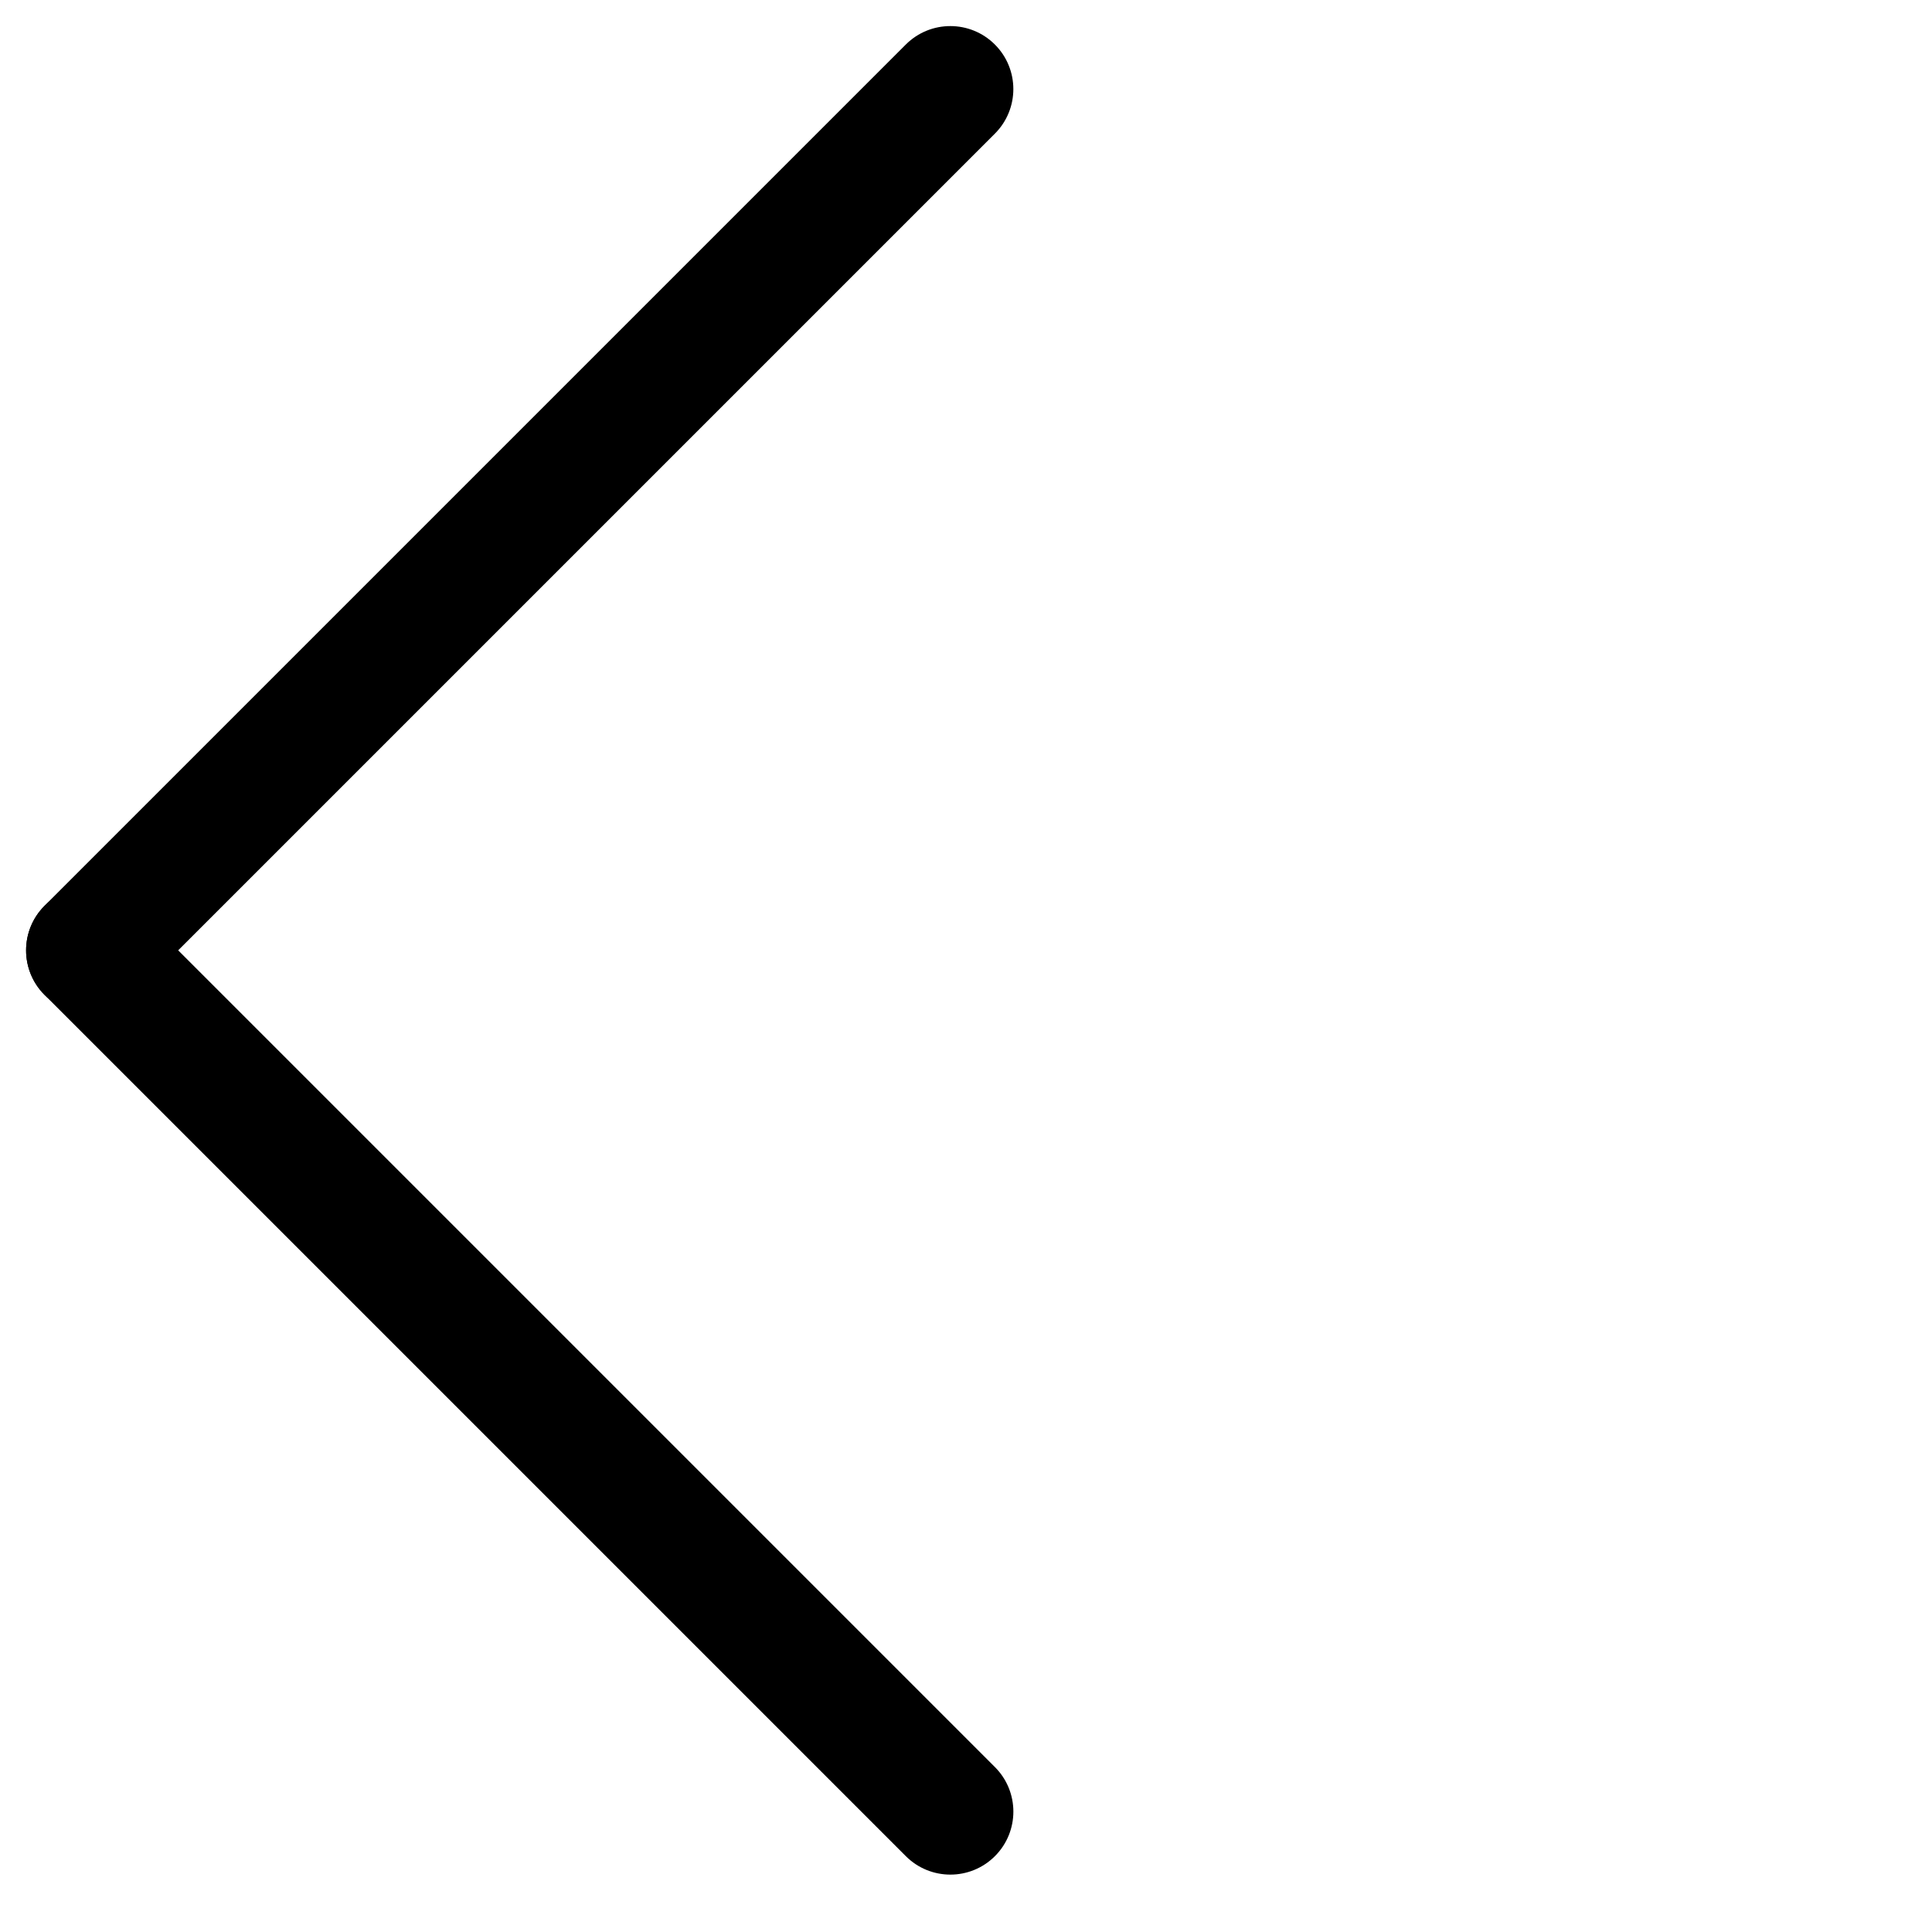
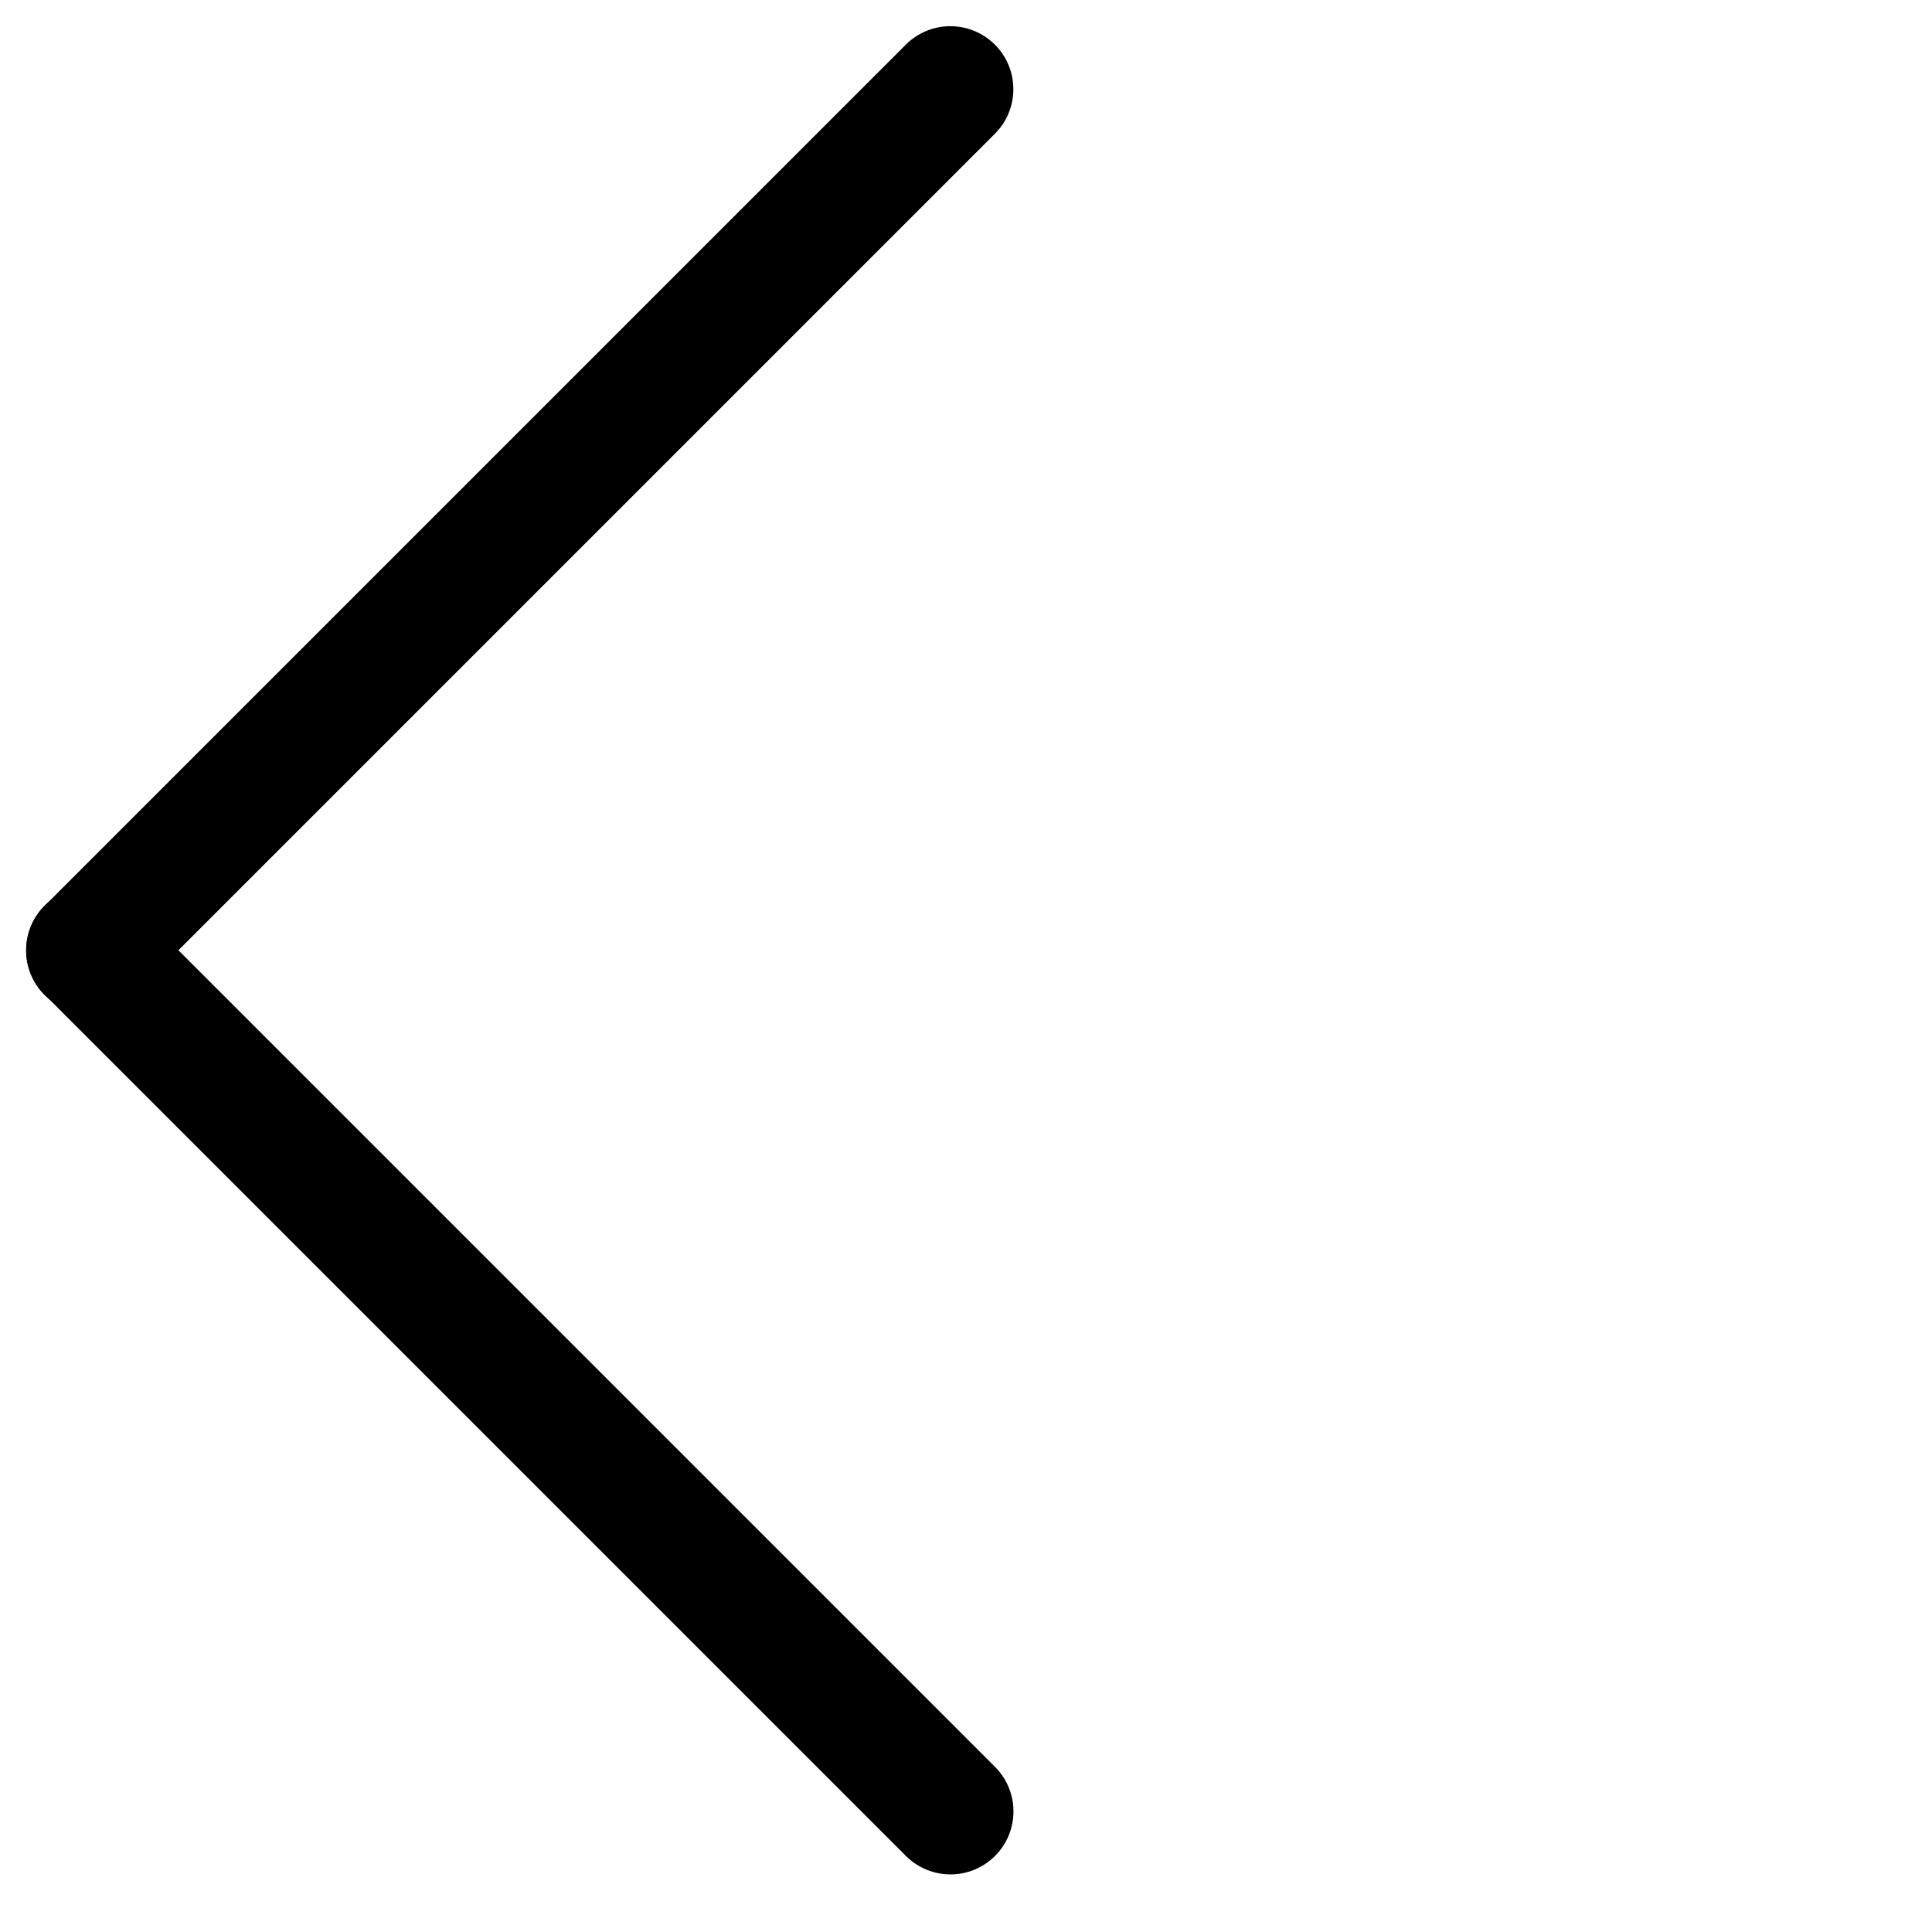
- <svg xmlns="http://www.w3.org/2000/svg" width="46" height="46" viewBox="0 0 46 46" fill="none">
-   <rect x="3.05176e-05" y="22.627" width="32" height="3" rx="1.5" transform="rotate(-45 3.05176e-05 22.6274)" fill="currentColor" />
-   <rect x="22.627" y="45.255" width="32" height="3" rx="1.5" transform="rotate(-135 22.6274 45.2548)" fill="currentColor" />
+ <svg xmlns="http://www.w3.org/2000/svg" fill="none" viewBox="0 0 46 46">
+   <rect width="32" height="3" y="22.63" fill="currentColor" rx="1.5" transform="rotate(-45 0 22.63)" />
+   <rect width="32" height="3" x="22.63" y="45.25" fill="currentColor" rx="1.5" transform="rotate(-135 22.63 45.25)" />
</svg>
